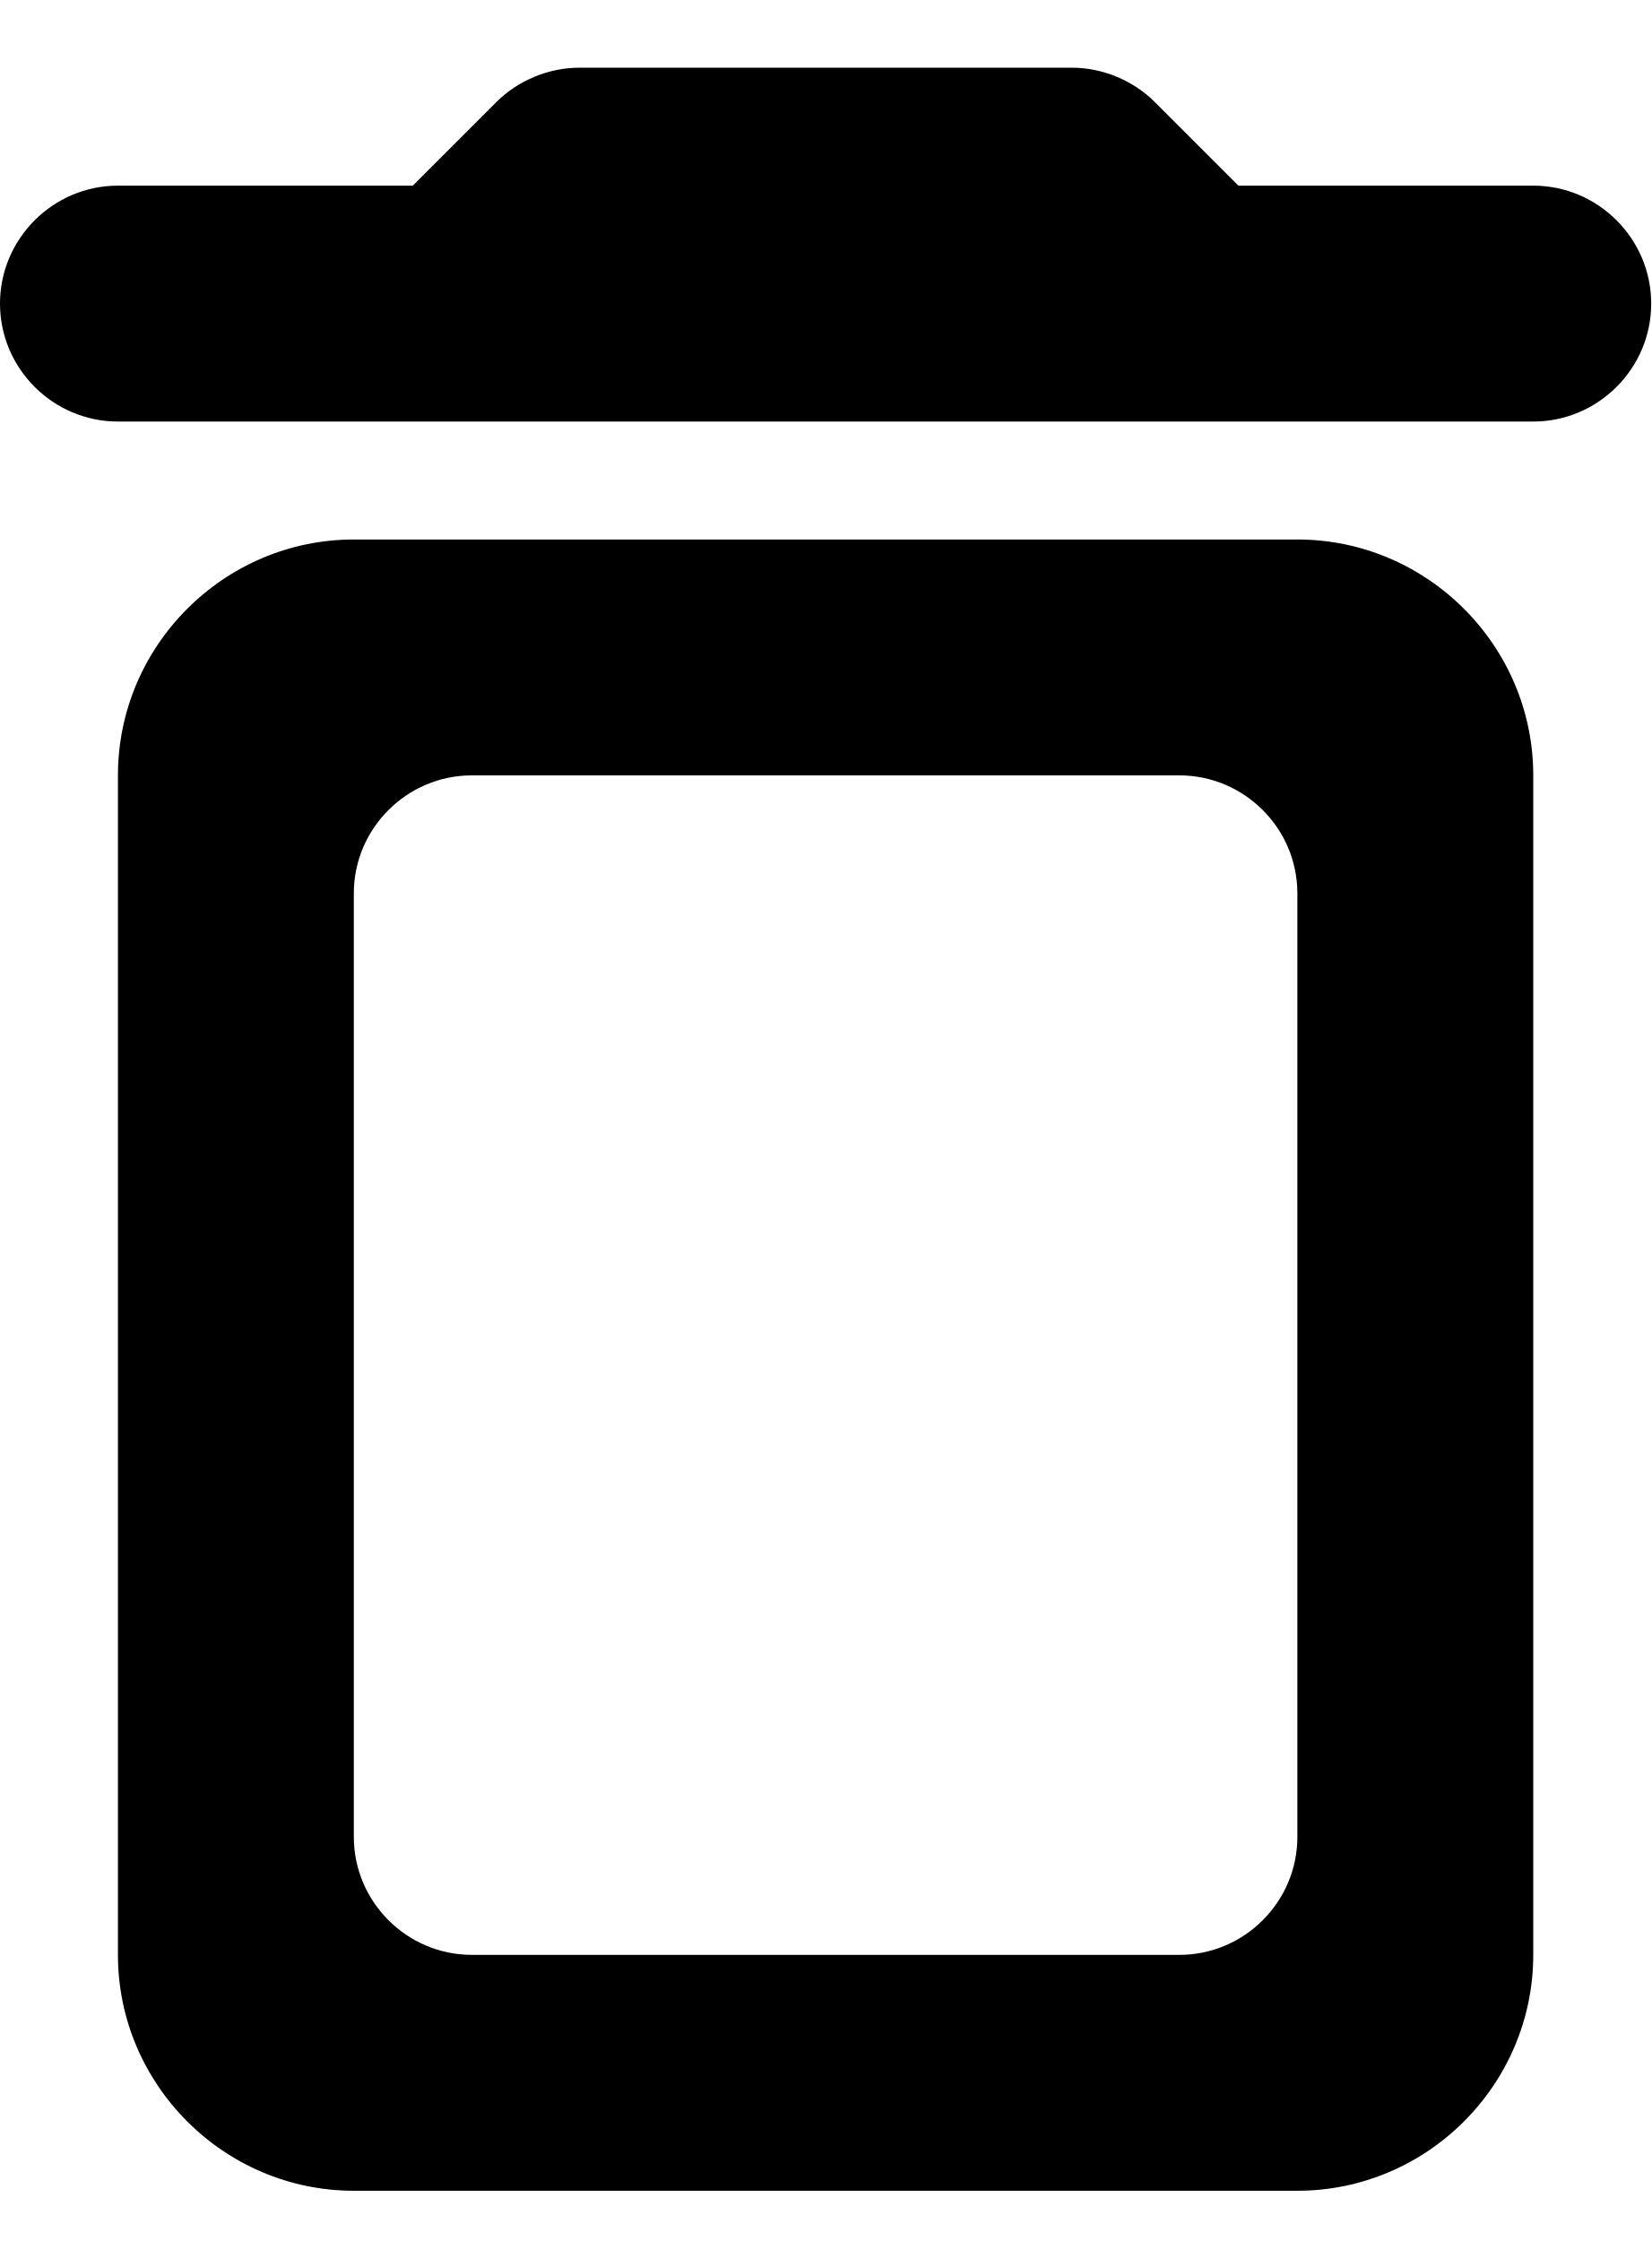
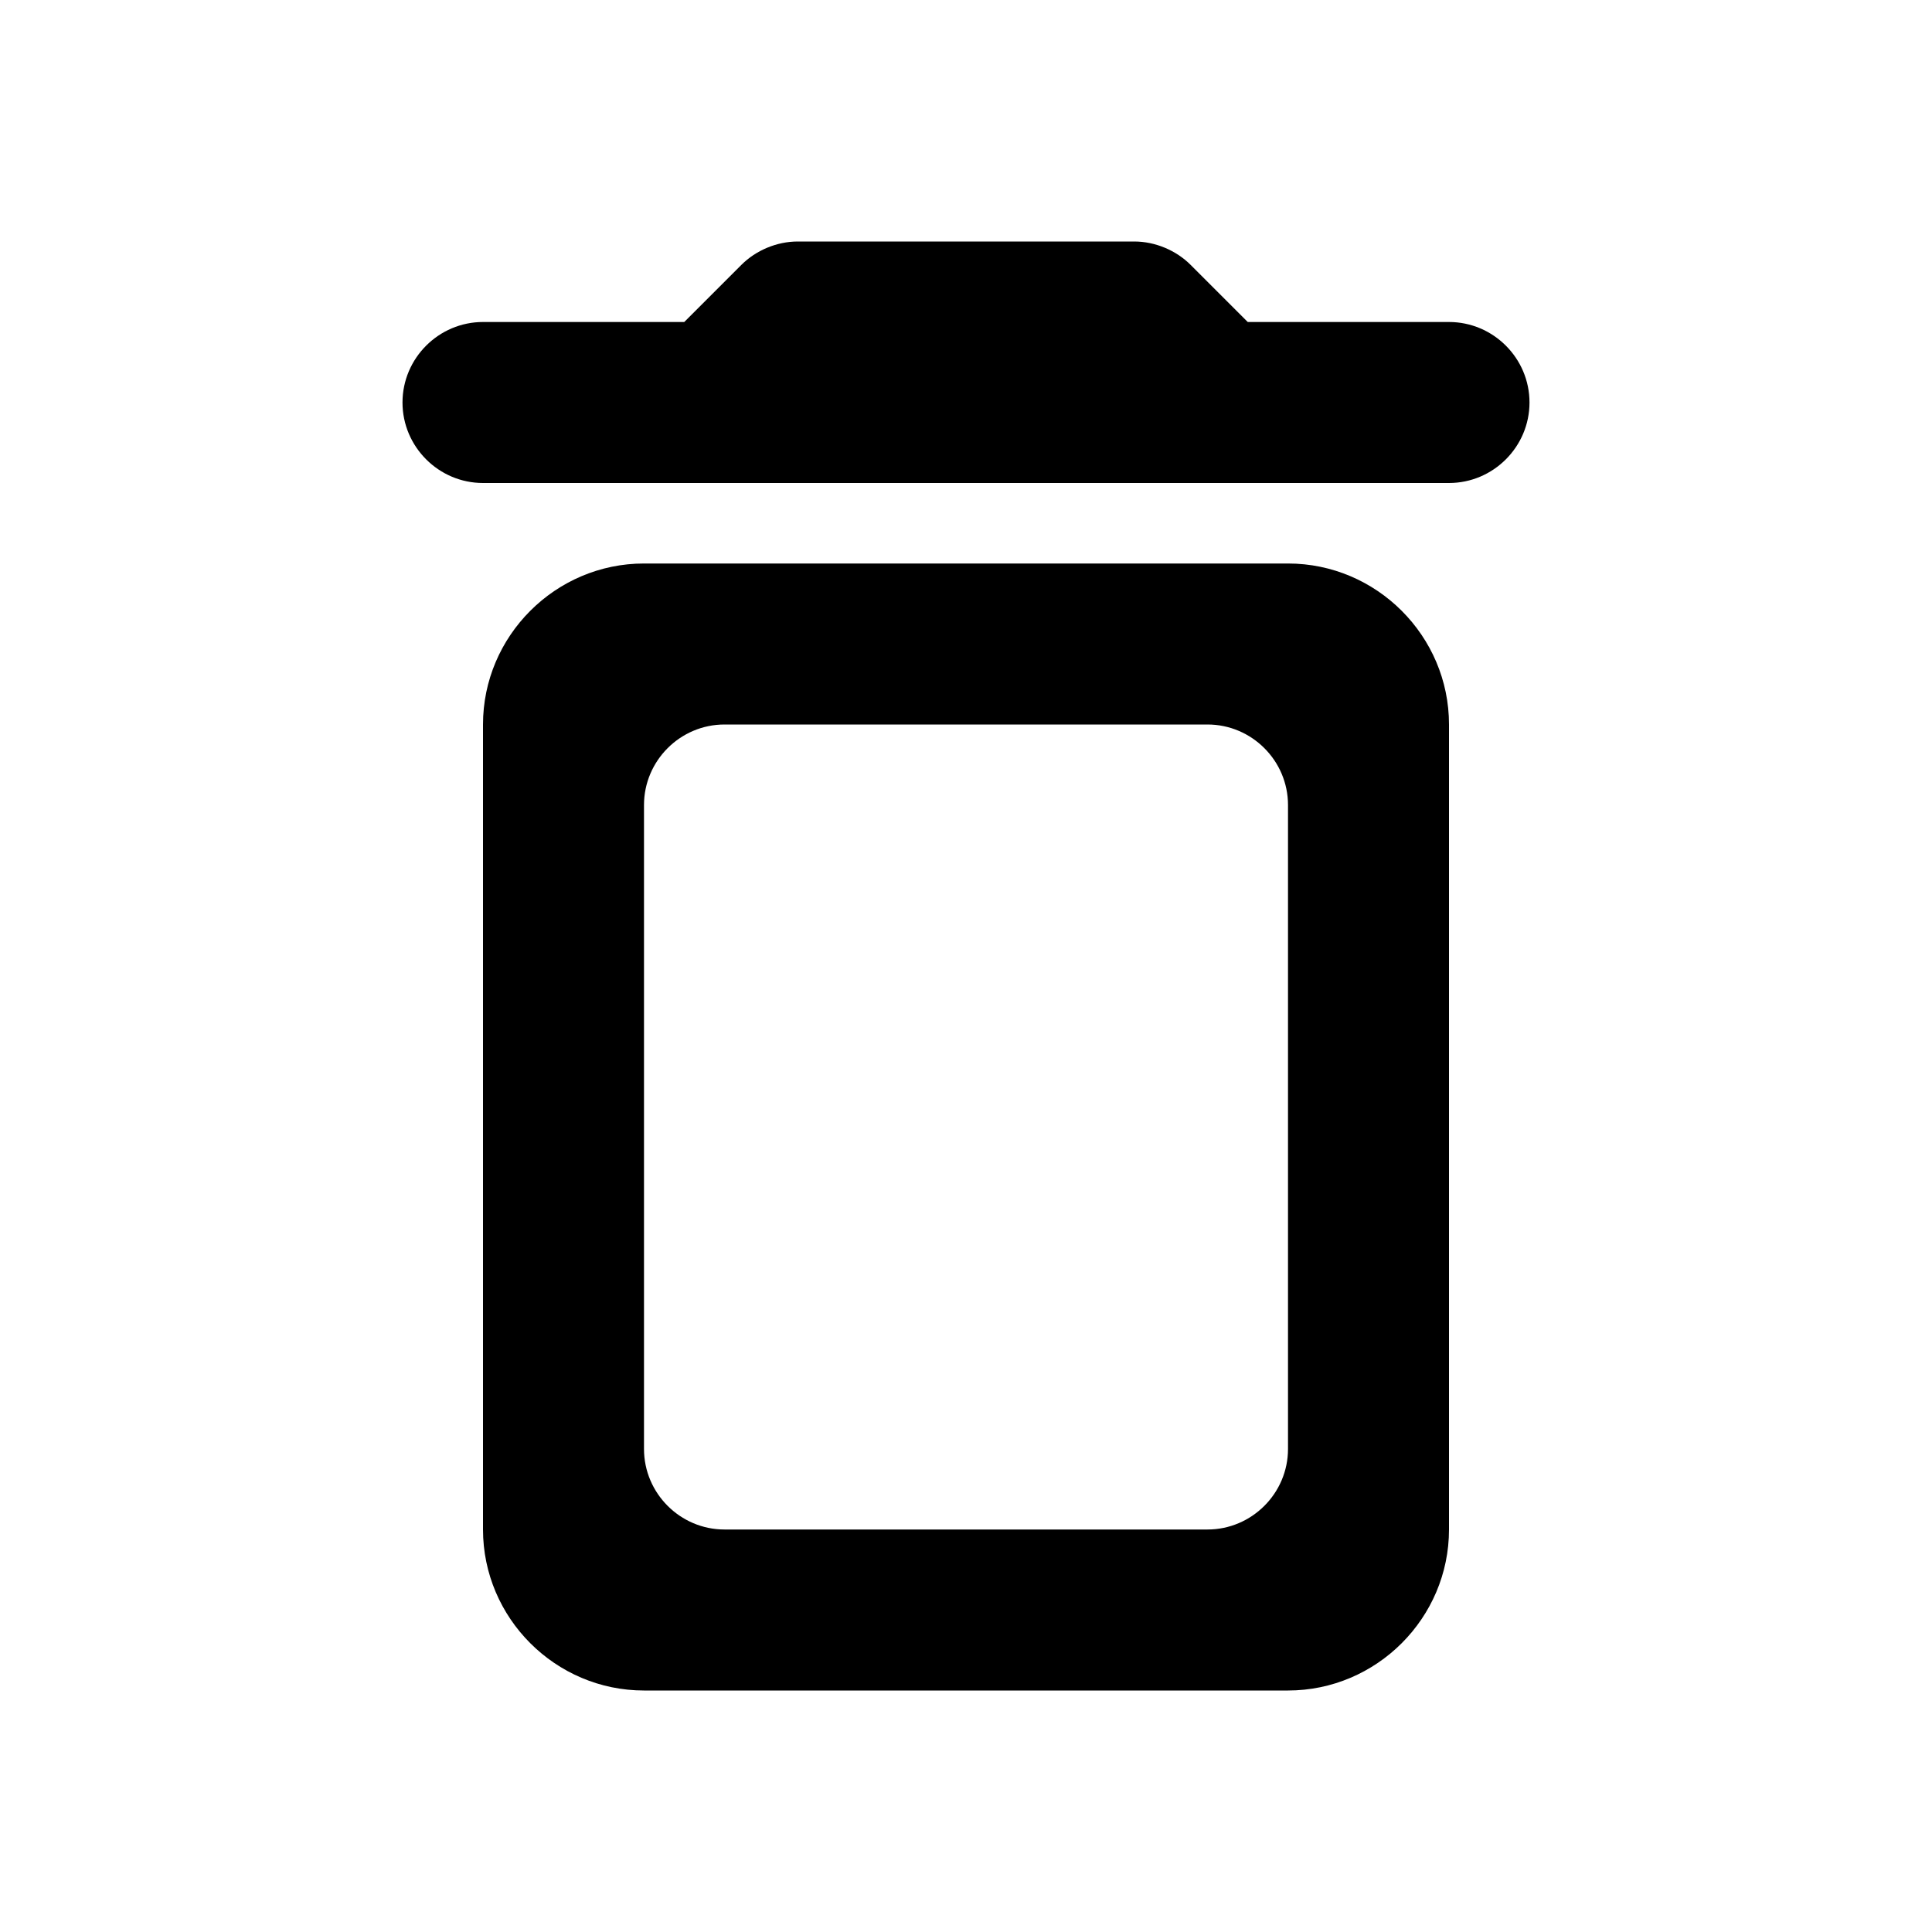
- <svg xmlns="http://www.w3.org/2000/svg" width="14" height="19" viewBox="0 0 14 19" fill="currentColor">
-   <path d="M1 16.574C1 17.674 1.9 18.574 3 18.574H11C12.1 18.574 13 17.674 13 16.574V6.574C13 5.474 12.1 4.574 11 4.574H3C1.9 4.574 1 5.474 1 6.574V16.574ZM4 6.574H10C10.55 6.574 11 7.024 11 7.574V15.574C11 16.124 10.55 16.574 10 16.574H4C3.45 16.574 3 16.124 3 15.574V7.574C3 7.024 3.45 6.574 4 6.574ZM10.5 1.574L9.79 0.864C9.61 0.684 9.35 0.574 9.09 0.574H4.91C4.65 0.574 4.39 0.684 4.21 0.864L3.5 1.574H1C0.45 1.574 0 2.024 0 2.574C0 3.124 0.45 3.574 1 3.574H13C13.55 3.574 14 3.124 14 2.574C14 2.024 13.55 1.574 13 1.574H10.5Z" />
+ <svg xmlns="http://www.w3.org/2000/svg" fill="currentColor" viewBox="0 0 24 24">
+   <path d="M6 19c0 1.1.9 2 2 2h8c1.1 0 2-.9 2-2V9c0-1.1-.9-2-2-2H8c-1.1 0-2 .9-2 2v10ZM9 9h6c.55 0 1 .45 1 1v8c0 .55-.45 1-1 1H9c-.55 0-1-.45-1-1v-8c0-.55.45-1 1-1Zm6.5-5-.71-.71c-.18-.18-.44-.29-.7-.29H9.91c-.26 0-.52.11-.7.29L8.5 4H6c-.55 0-1 .45-1 1s.45 1 1 1h12c.55 0 1-.45 1-1s-.45-1-1-1h-2.5Z" />
</svg>
